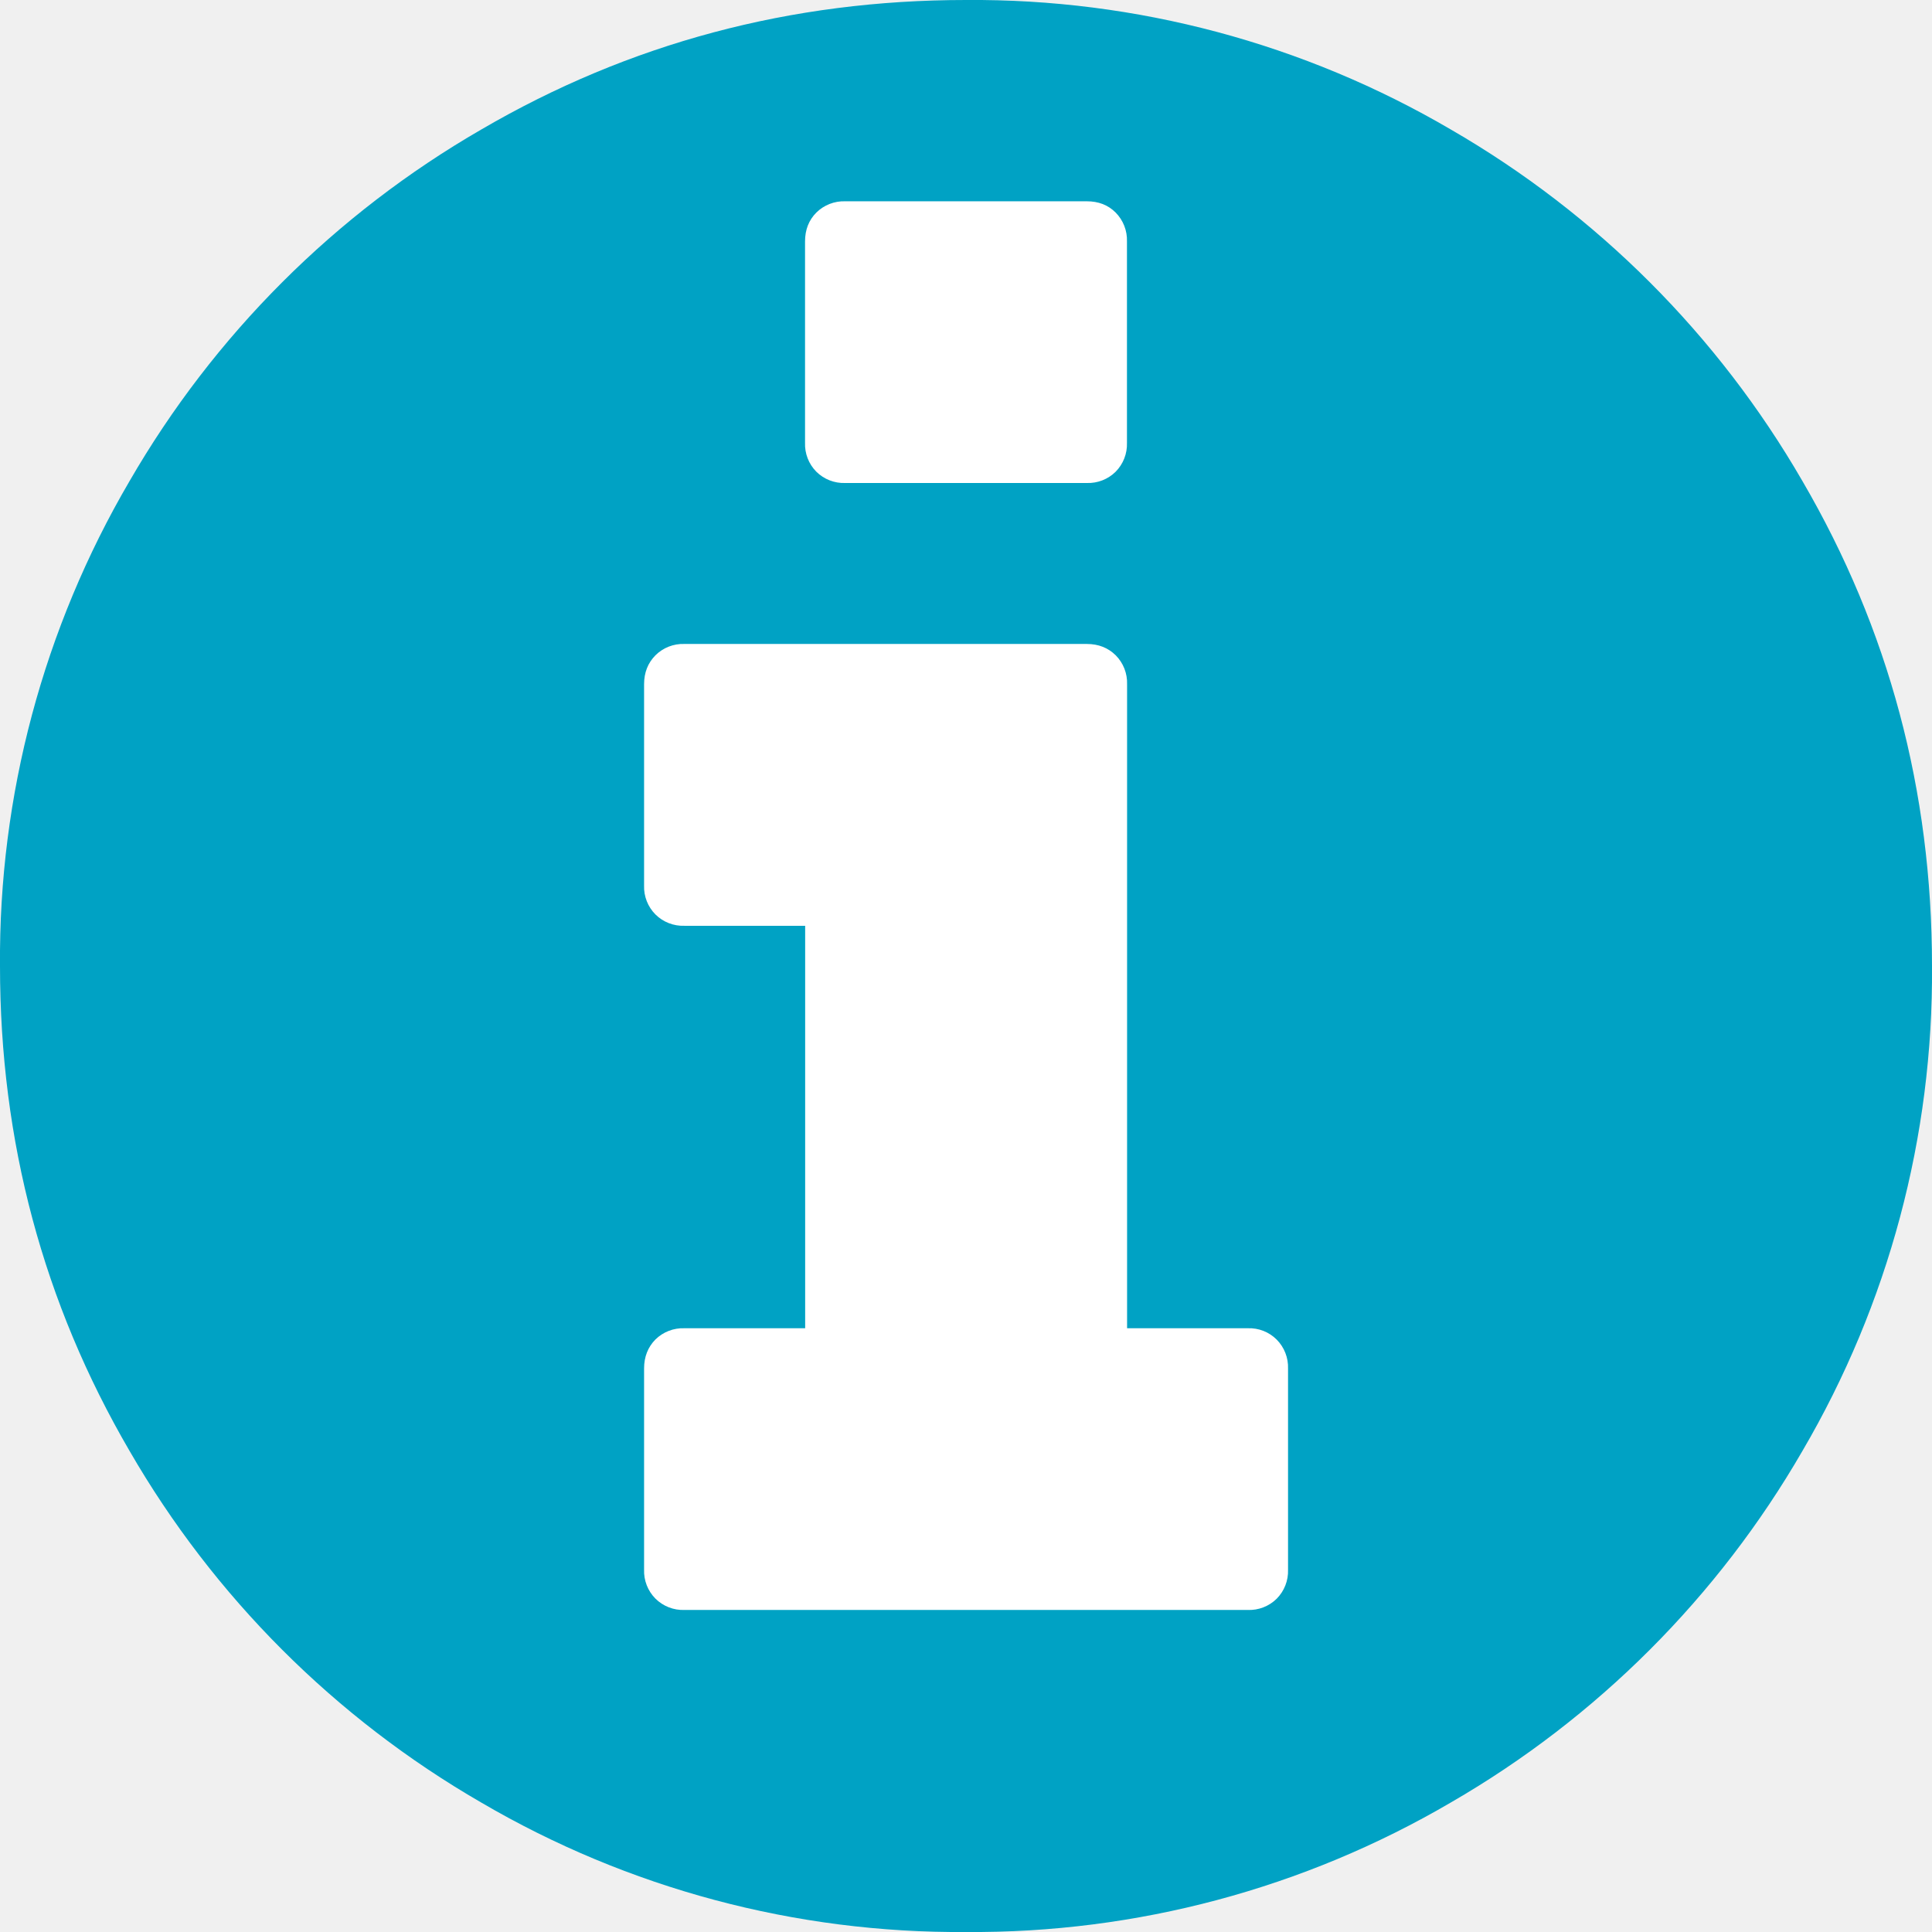
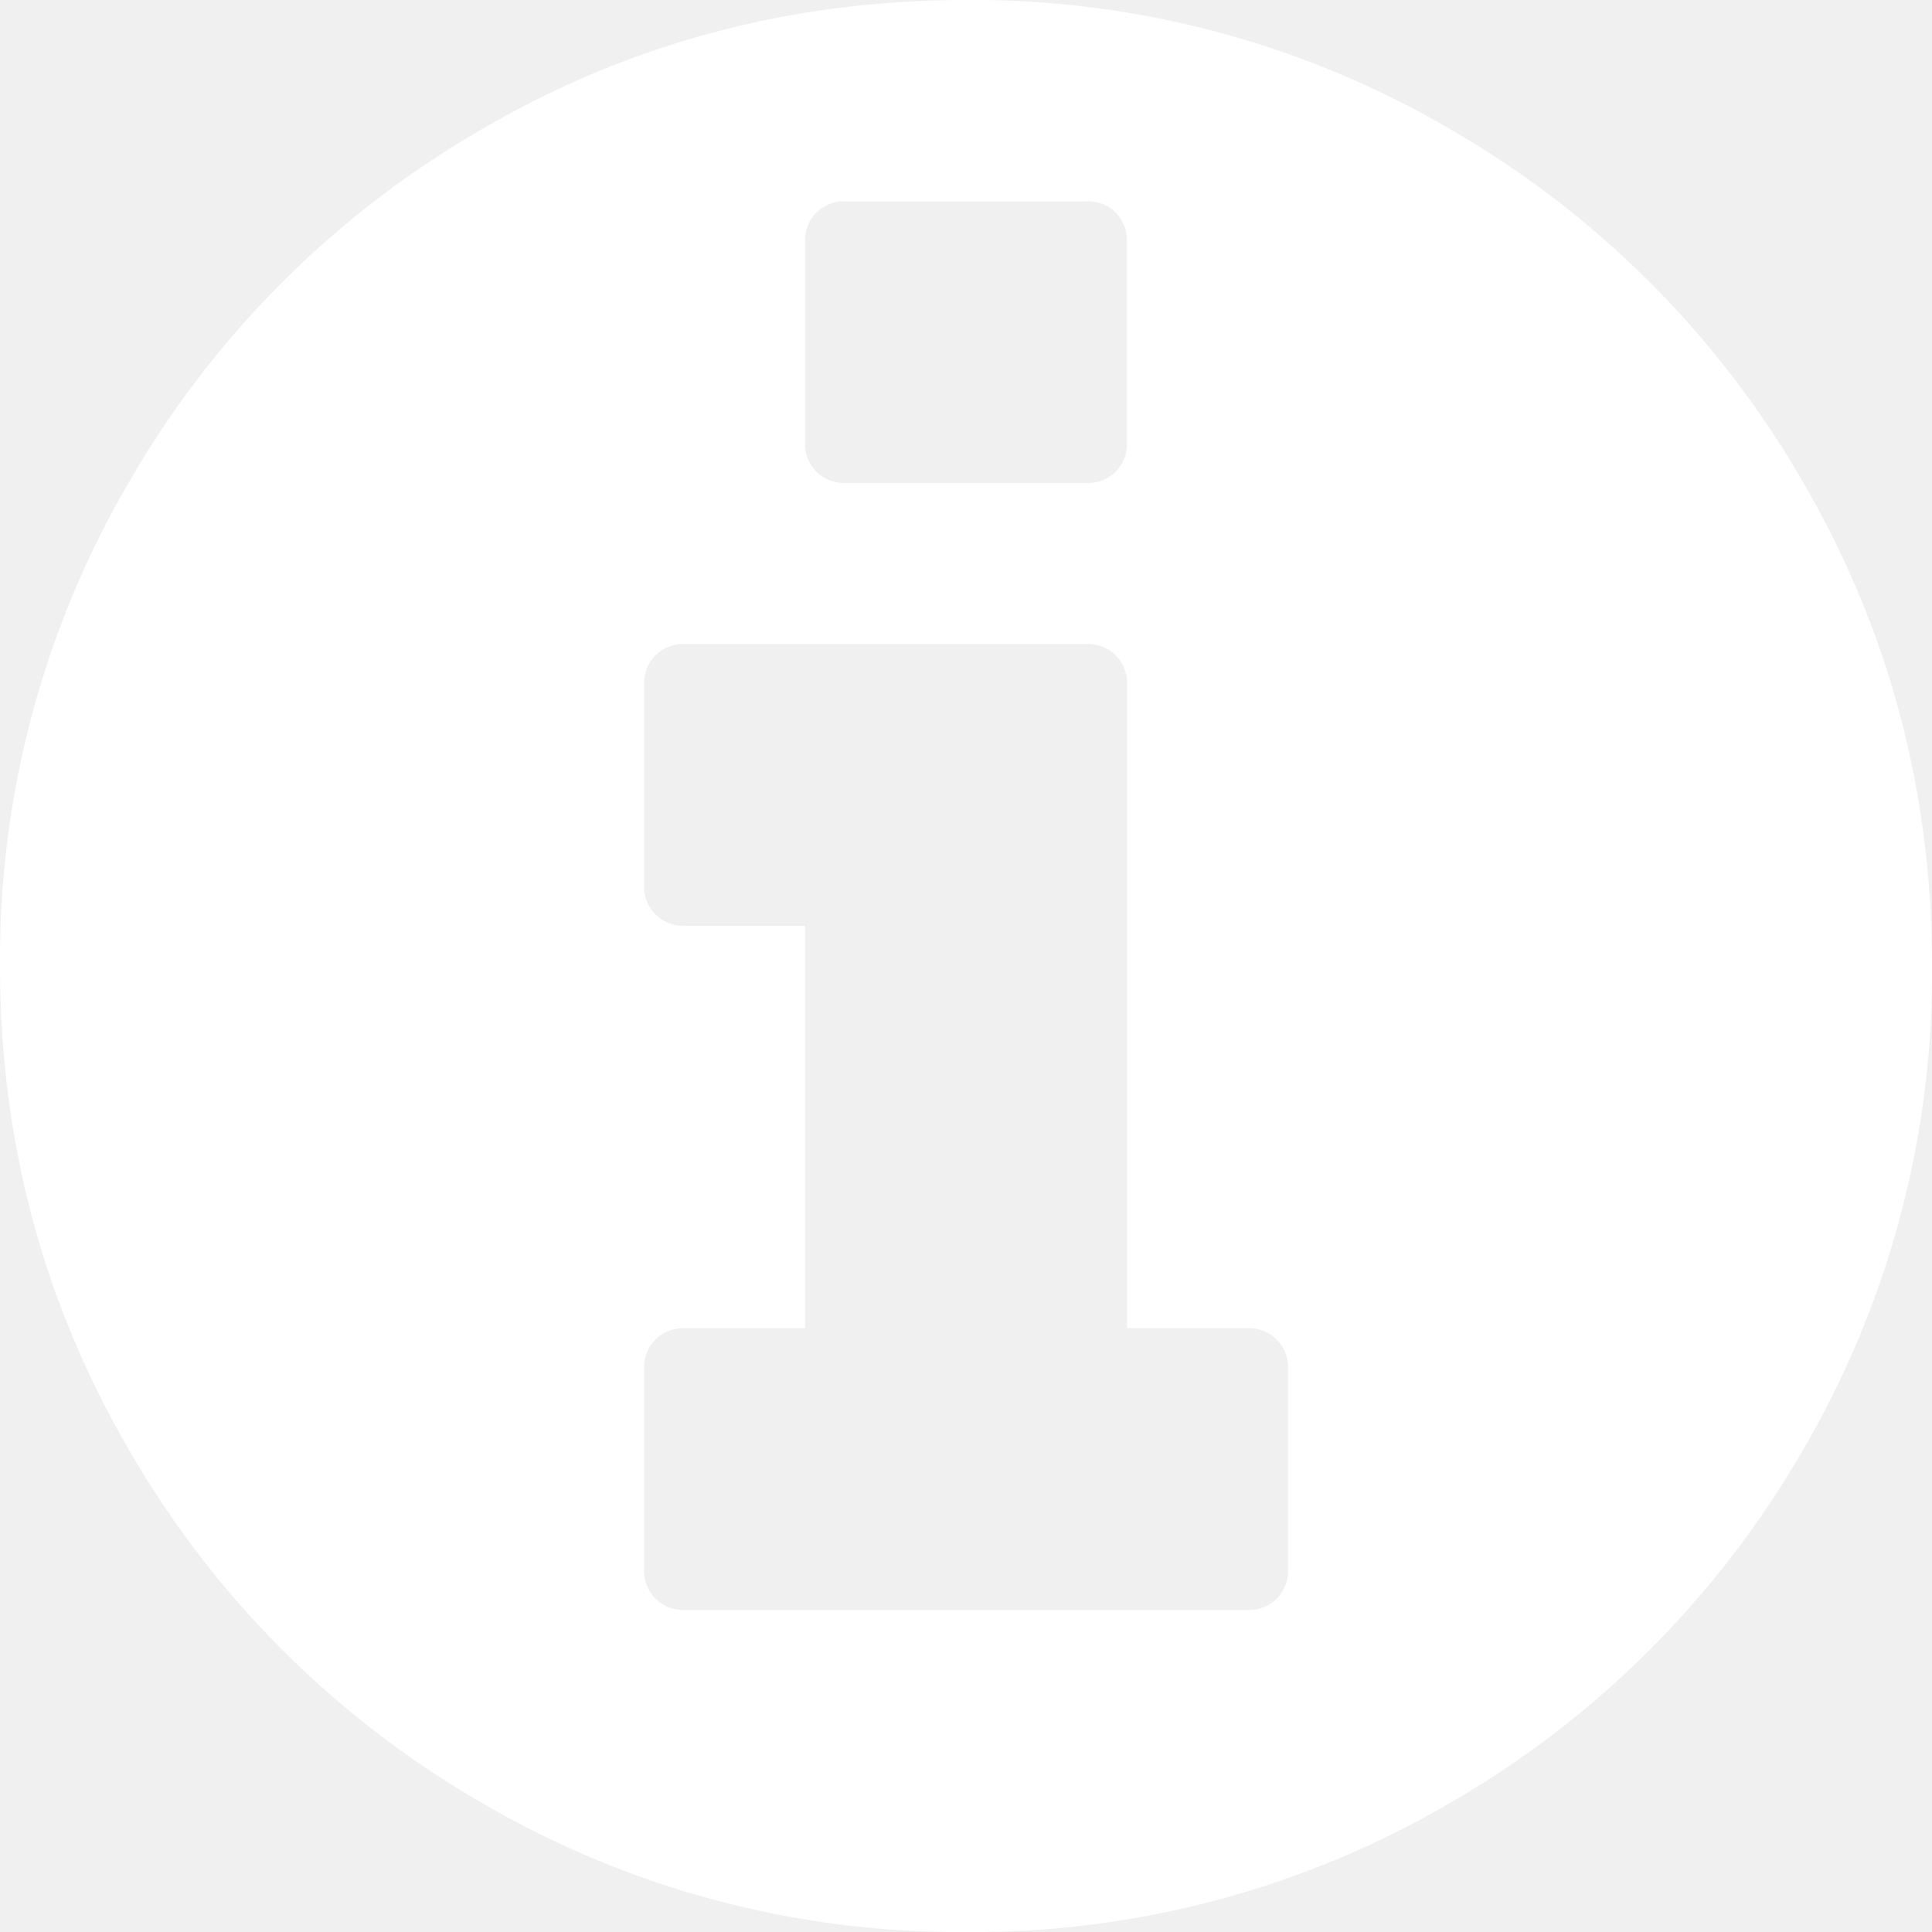
<svg xmlns="http://www.w3.org/2000/svg" width="16" height="16" viewBox="0 0 16 16">
-   <rect style="fill:#ffffff;fill-opacity:1" width="5.453" height="11.778" x="5.235" y="1.62" ry="0" />
-   <path d="M14.927 3.984a7.966 7.966 0 0 0-2.911-2.911A7.825 7.825 0 0 0 8 0C6.55 0 5.21.358 3.985 1.073a7.963 7.963 0 0 0-2.912 2.911A7.825 7.825 0 0 0 0 8c0 1.451.358 2.79 1.073 4.016a7.966 7.966 0 0 0 2.911 2.911A7.825 7.825 0 0 0 8 16a7.83 7.83 0 0 0 4.016-1.073 7.965 7.965 0 0 0 2.911-2.911A7.827 7.827 0 0 0 16 8c0-1.451-.358-2.79-1.073-4.016zM6.667 2c0-.097.031-.177.094-.24A.325.325 0 0 1 7 1.667h2c.097 0 .176.03.239.093a.325.325 0 0 1 .094.24v1.667a.325.325 0 0 1-.094.24A.324.324 0 0 1 9 4H7a.324.324 0 0 1-.24-.094.324.324 0 0 1-.093-.24V2zm4 11a.325.325 0 0 1-.094.24.324.324 0 0 1-.24.093H5.668a.324.324 0 0 1-.24-.094.324.324 0 0 1-.094-.24v-1.666c0-.097.032-.177.094-.24a.325.325 0 0 1 .24-.093h1V7.667h-1a.324.324 0 0 1-.24-.094.324.324 0 0 1-.094-.24V5.667c0-.098.032-.177.094-.24a.324.324 0 0 1 .24-.094H9c.098 0 .177.032.24.094a.325.325 0 0 1 .094.24V11h1a.32.32 0 0 1 .239.094.325.325 0 0 1 .094.24V13z" fill="#00A2C4" />
+   <rect style="fill:#ffffff;fill-opacity:0" width="5.453" height="11.778" x="5.235" y="1.62" ry="0" fill="none" />
+   <path d="M14.927 3.984a7.966 7.966 0 0 0-2.911-2.911A7.825 7.825 0 0 0 8 0C6.55 0 5.21.358 3.985 1.073a7.963 7.963 0 0 0-2.912 2.911A7.825 7.825 0 0 0 0 8c0 1.451.358 2.79 1.073 4.016a7.966 7.966 0 0 0 2.911 2.911A7.825 7.825 0 0 0 8 16a7.83 7.83 0 0 0 4.016-1.073 7.965 7.965 0 0 0 2.911-2.911A7.827 7.827 0 0 0 16 8c0-1.451-.358-2.79-1.073-4.016zM6.667 2c0-.097.031-.177.094-.24A.325.325 0 0 1 7 1.667h2c.097 0 .176.03.239.093a.325.325 0 0 1 .094.24v1.667a.325.325 0 0 1-.094.24A.324.324 0 0 1 9 4H7a.324.324 0 0 1-.24-.094.324.324 0 0 1-.093-.24V2zm4 11a.325.325 0 0 1-.094.24.324.324 0 0 1-.24.093H5.668a.324.324 0 0 1-.24-.094.324.324 0 0 1-.094-.24v-1.666c0-.097.032-.177.094-.24a.325.325 0 0 1 .24-.093h1V7.667h-1a.324.324 0 0 1-.24-.094.324.324 0 0 1-.094-.24V5.667c0-.098.032-.177.094-.24a.324.324 0 0 1 .24-.094H9c.098 0 .177.032.24.094a.325.325 0 0 1 .094.24V11h1a.32.32 0 0 1 .239.094.325.325 0 0 1 .094.24V13z" fill="#FFF" />
</svg>
